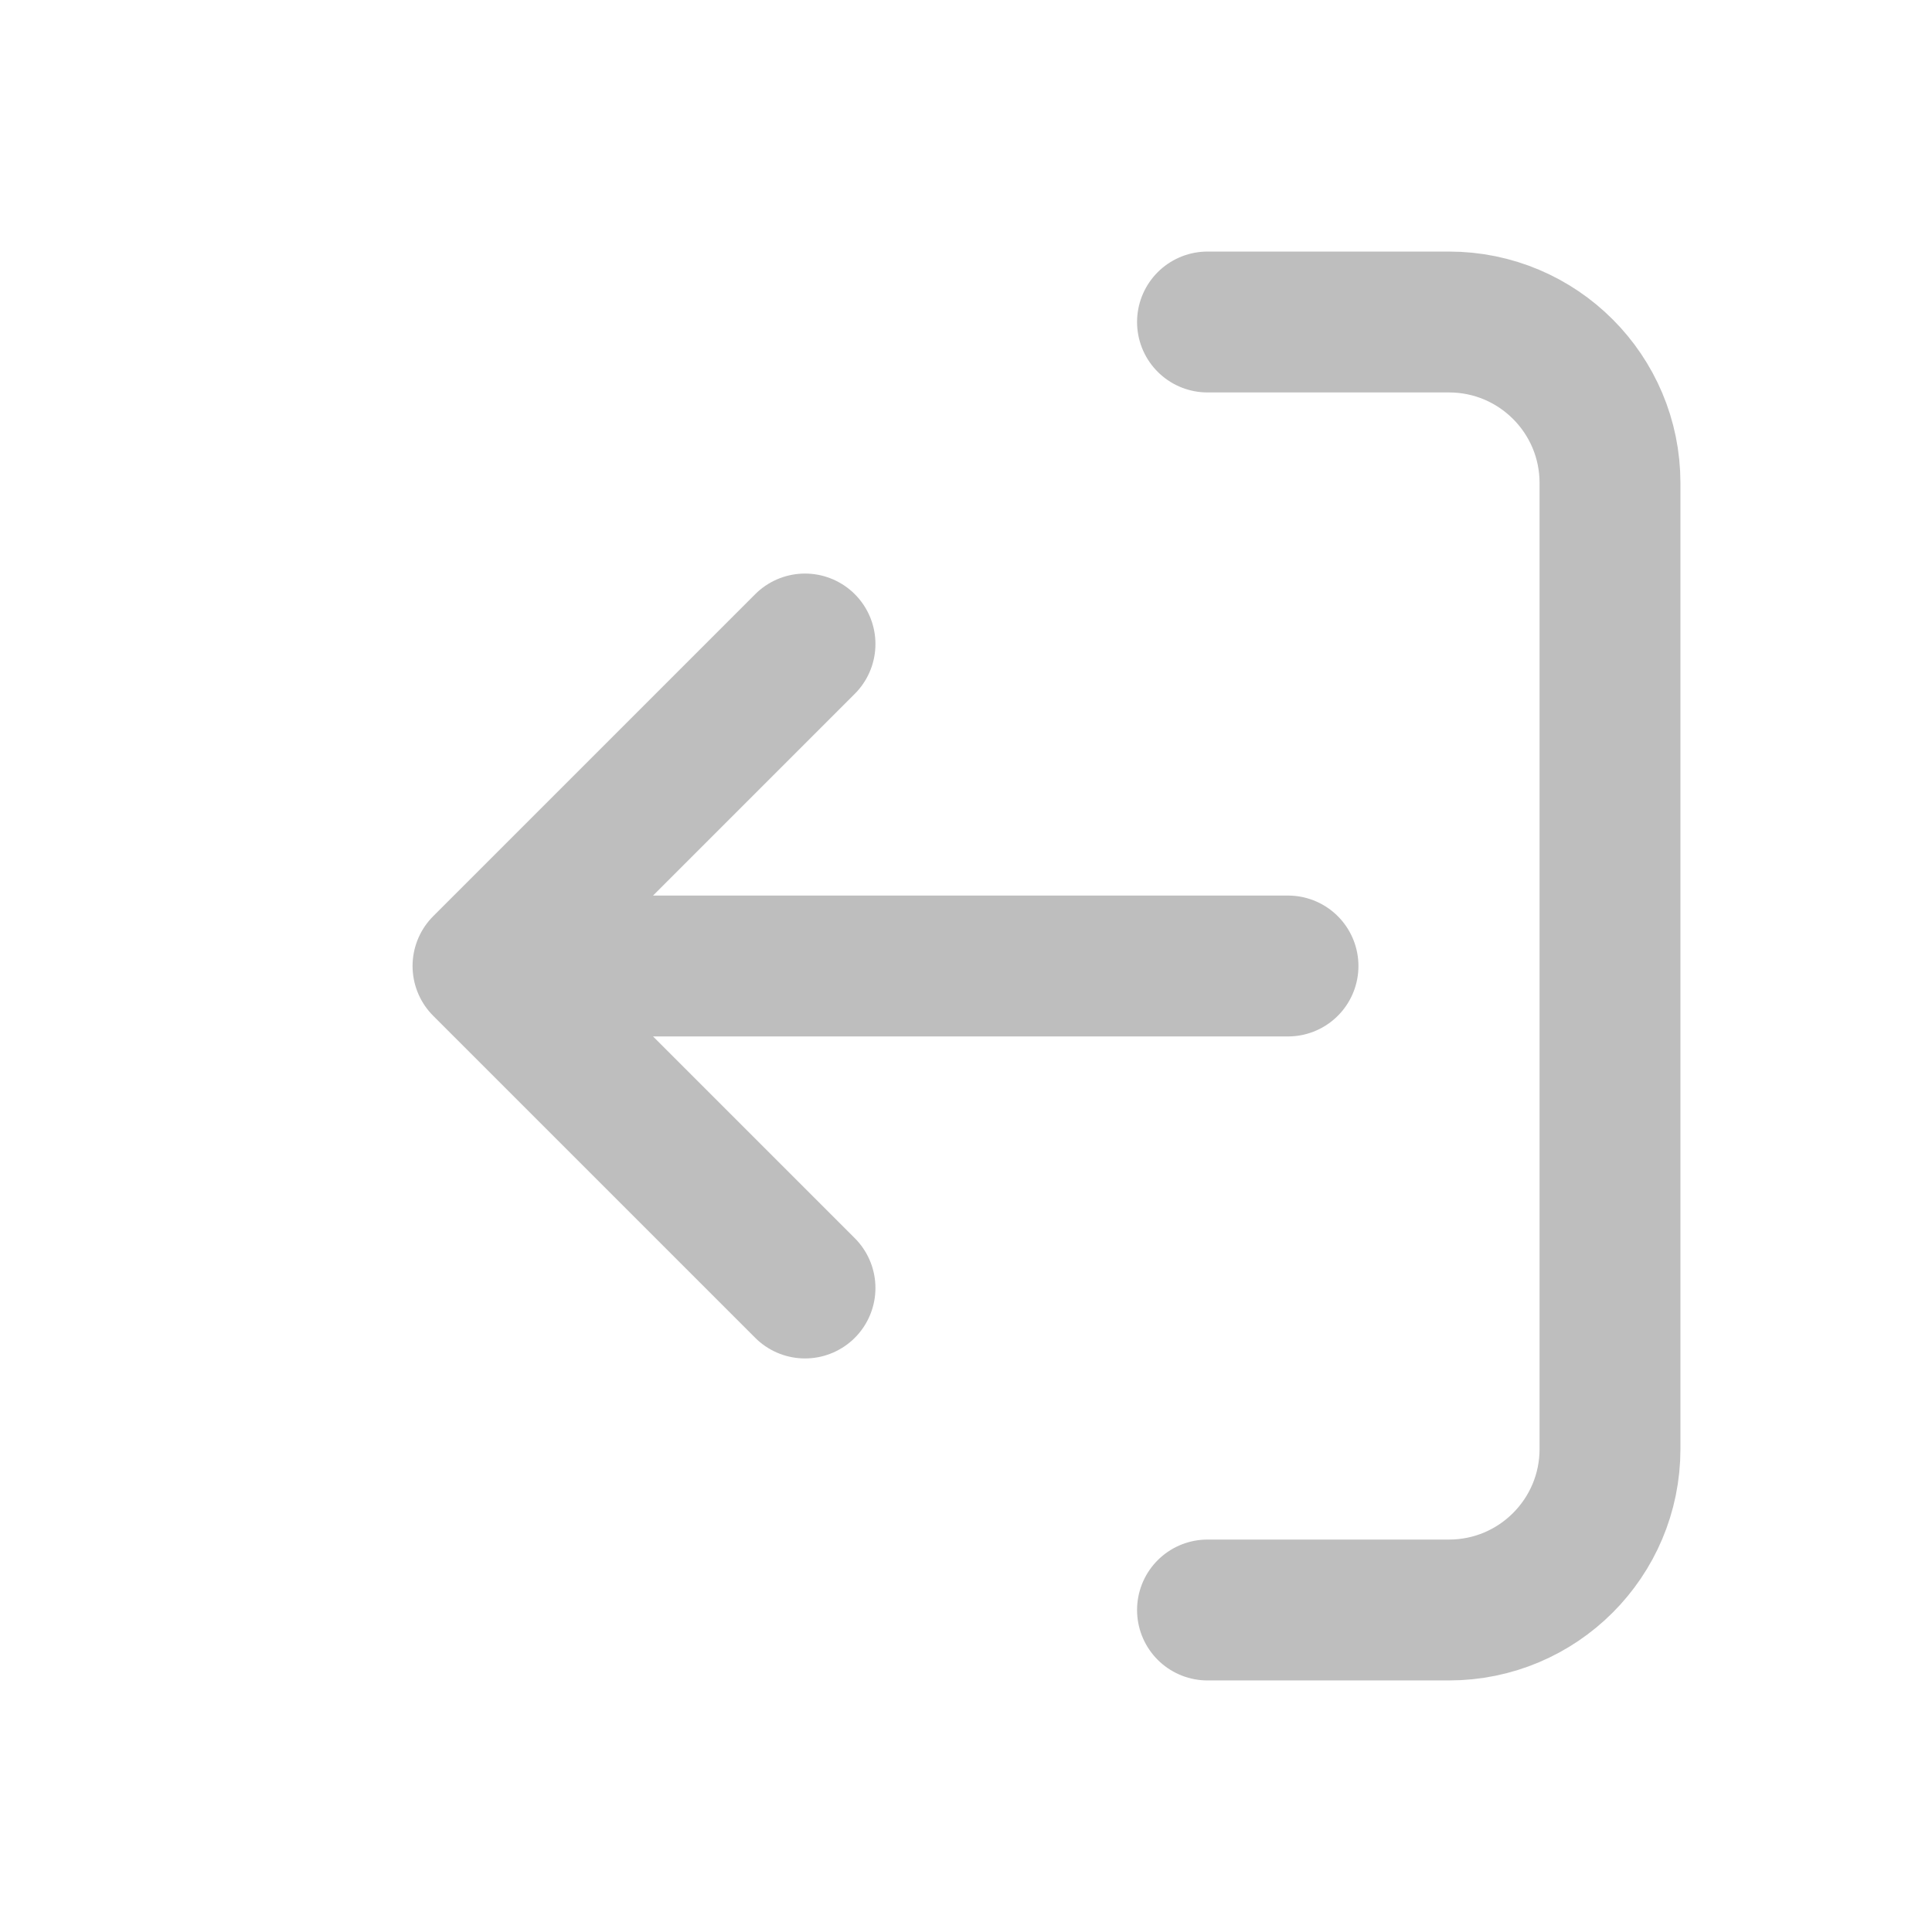
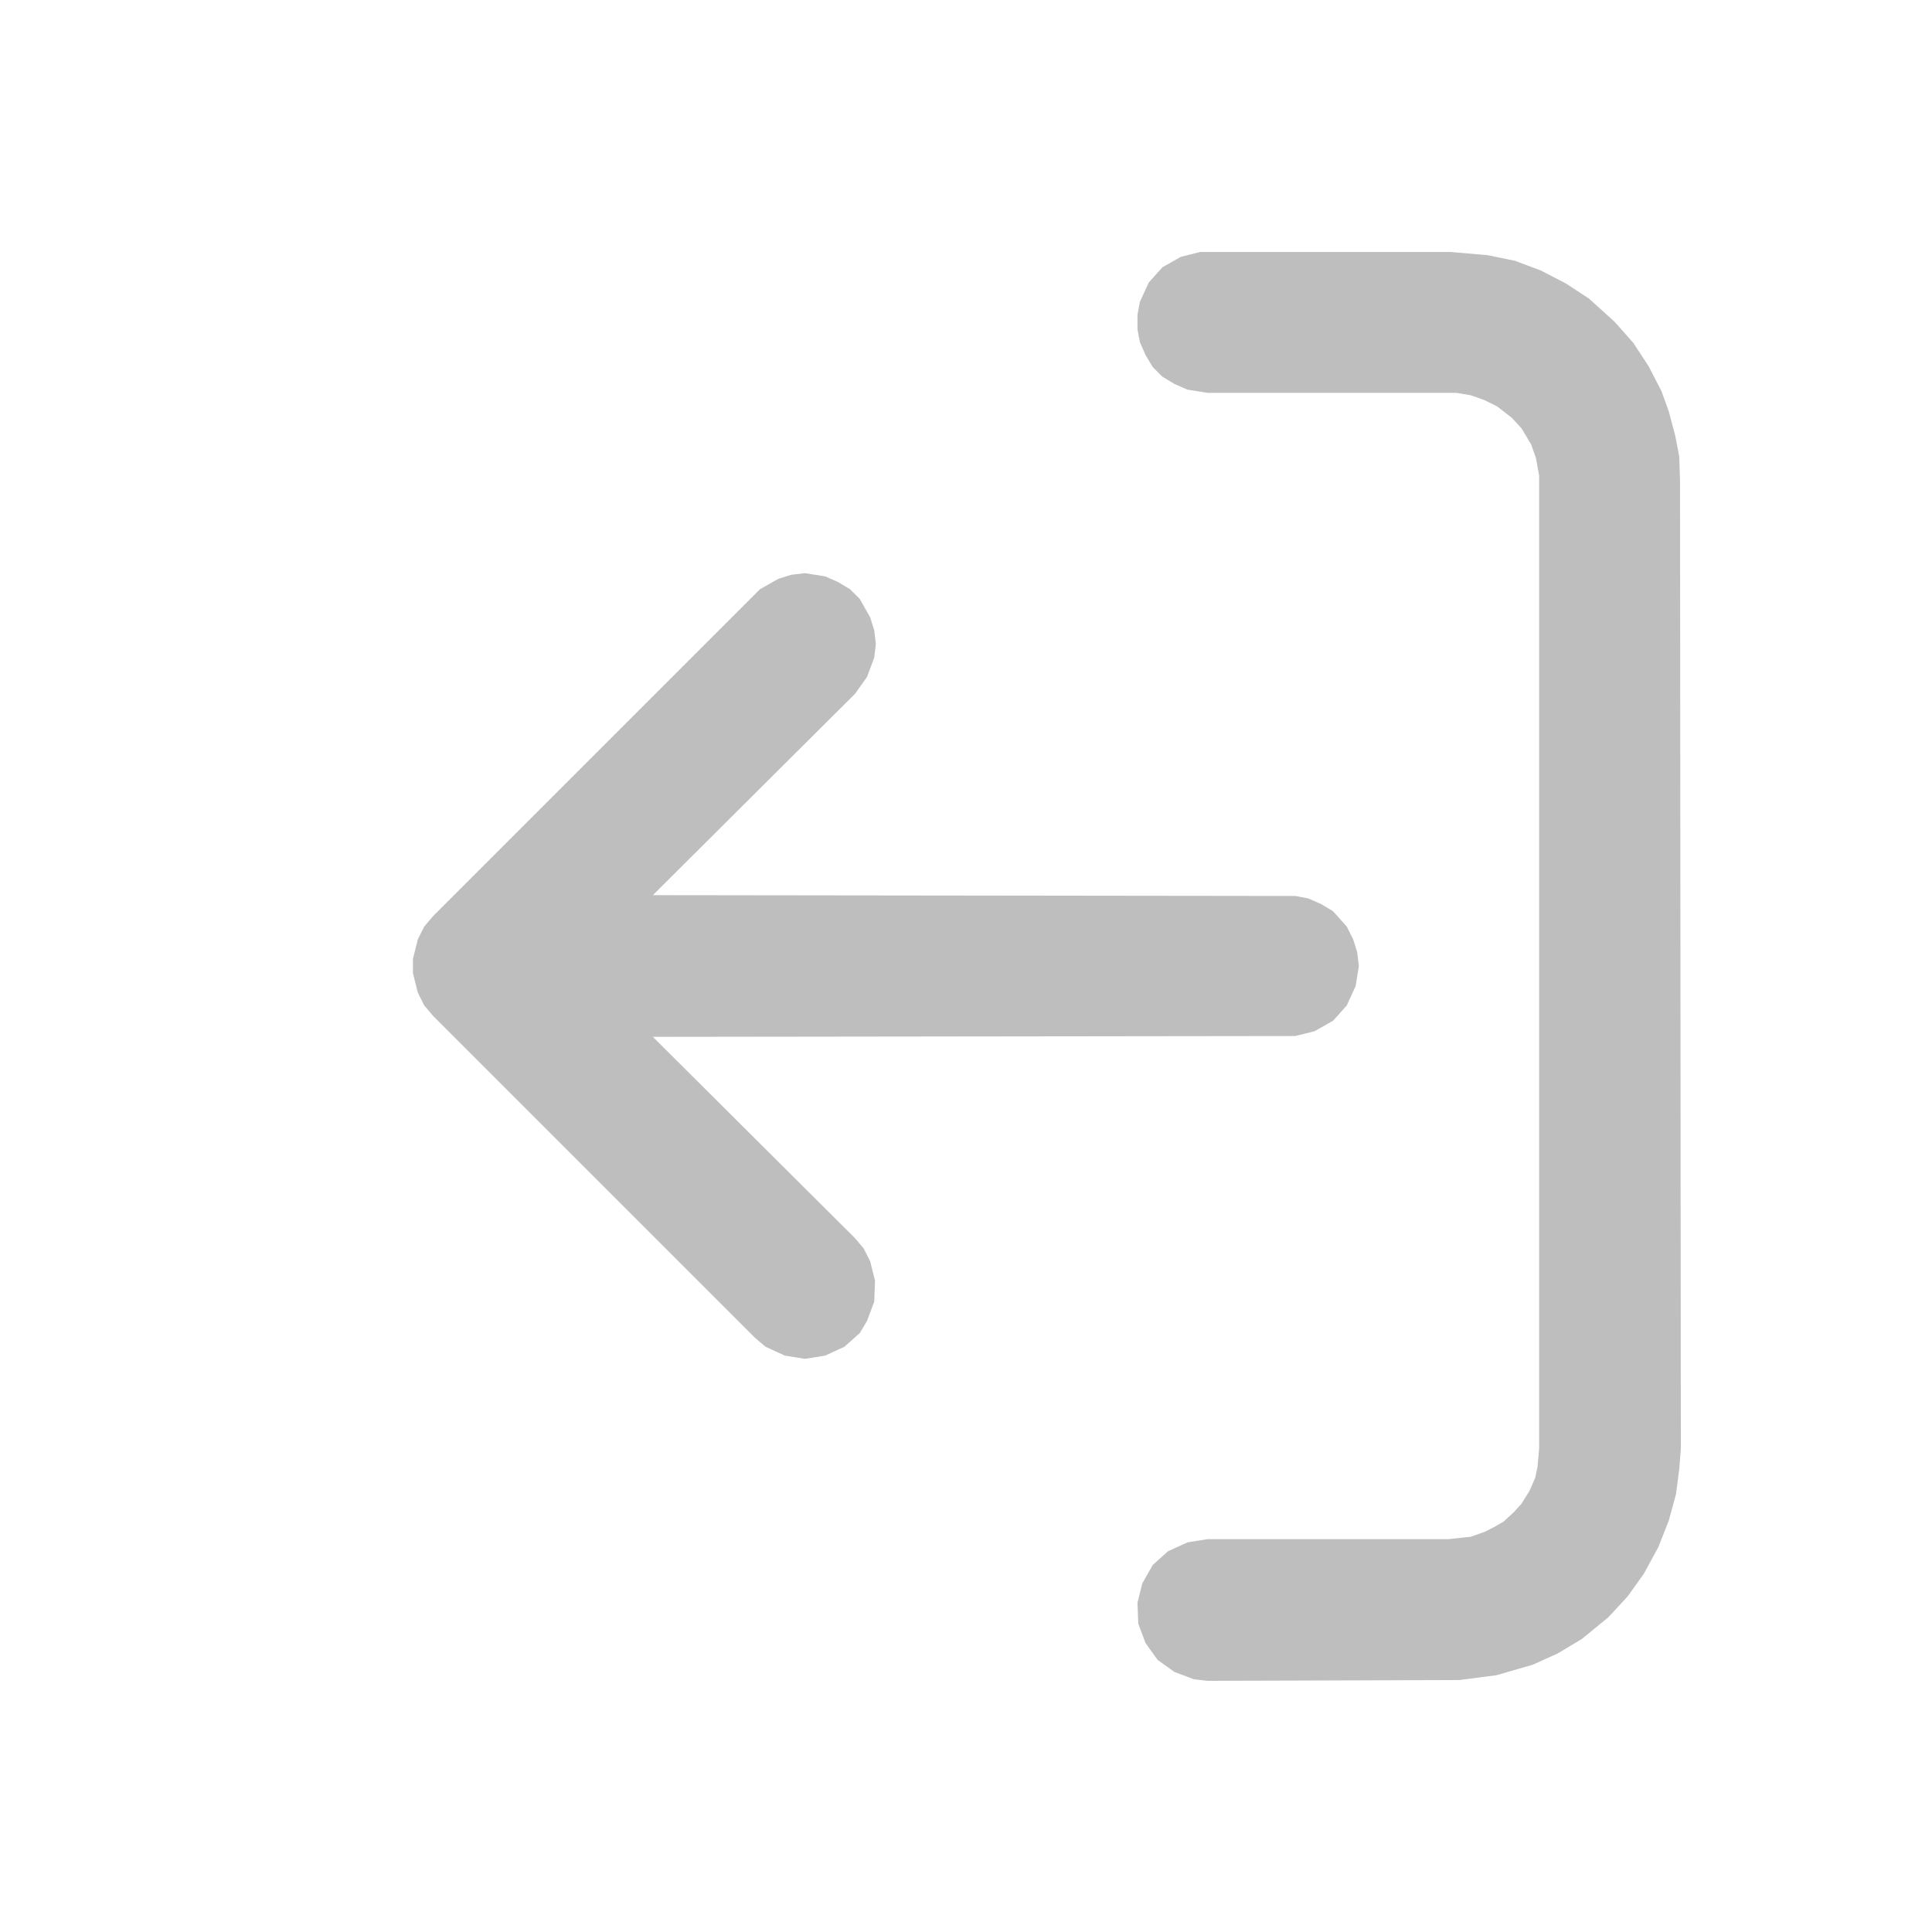
<svg xmlns="http://www.w3.org/2000/svg" width="24" height="24" viewBox="0 0 24 24">
-   <g fill="none" stroke="#bebebe" stroke-width="1.75" stroke-linecap="round" stroke-linejoin="round">
-     <path d="M15 4h3a2 2 0 0 1 2 2v12a2 2 0 0 1-2 2h-3" />
-     <path d="M10 8l-4 4 4 4M6 12h10" />
-   </g>
+   <path fill="#bebebe" fill-rule="evenodd" d="M7.15 9.61L5.38 11.38 5.27 11.51 5.19 11.67 5.13 11.91 5.13 12.09 5.19 12.33 5.27 12.49 5.38 12.62 9.38 16.62 9.51 16.73 9.75 16.84 10.00 16.88 10.25 16.84 10.49 16.73 10.68 16.56 10.77 16.41 10.86 16.17 10.87 15.91 10.81 15.67 10.73 15.51 10.62 15.38 8.11 12.88 16.09 12.87 16.33 12.81 16.56 12.68 16.73 12.49 16.84 12.25 16.88 12.00 16.86 11.83 16.81 11.67 16.73 11.51 16.56 11.32 16.41 11.23 16.25 11.16 16.09 11.13 8.11 11.12 10.62 8.62 10.77 8.41 10.86 8.17 10.88 8.00 10.86 7.83 10.81 7.67 10.68 7.44 10.56 7.32 10.41 7.23 10.25 7.16 10.00 7.12 9.83 7.14 9.67 7.19 9.44 7.32ZM18.09 4.88L18.27 4.91 18.44 4.97 18.60 5.05 18.78 5.19 18.90 5.32 19.02 5.52 19.08 5.69 19.12 5.91 19.12 17.99 19.10 18.22 19.07 18.36 19.00 18.52 18.90 18.68 18.81 18.78 18.68 18.90 18.56 18.97 18.44 19.03 18.27 19.09 17.99 19.12 15.00 19.12 14.75 19.16 14.51 19.27 14.32 19.44 14.19 19.67 14.13 19.91 14.14 20.17 14.23 20.41 14.38 20.62 14.59 20.77 14.83 20.86 15.00 20.88 18.13 20.87 18.59 20.81 19.04 20.68 19.35 20.54 19.65 20.36 19.98 20.09 20.22 19.83 20.42 19.55 20.60 19.22 20.73 18.89 20.82 18.56 20.86 18.25 20.88 18.00 20.87 5.98 20.86 5.67 20.81 5.41 20.73 5.11 20.64 4.86 20.48 4.55 20.29 4.26 20.06 4.00 19.74 3.71 19.45 3.52 19.14 3.36 18.82 3.24 18.48 3.17 18.02 3.13 14.91 3.13 14.67 3.19 14.44 3.32 14.27 3.51 14.16 3.75 14.13 3.91 14.13 4.09 14.16 4.25 14.23 4.41 14.32 4.56 14.44 4.68 14.59 4.77 14.75 4.84 15.00 4.88Z" />
</svg>
